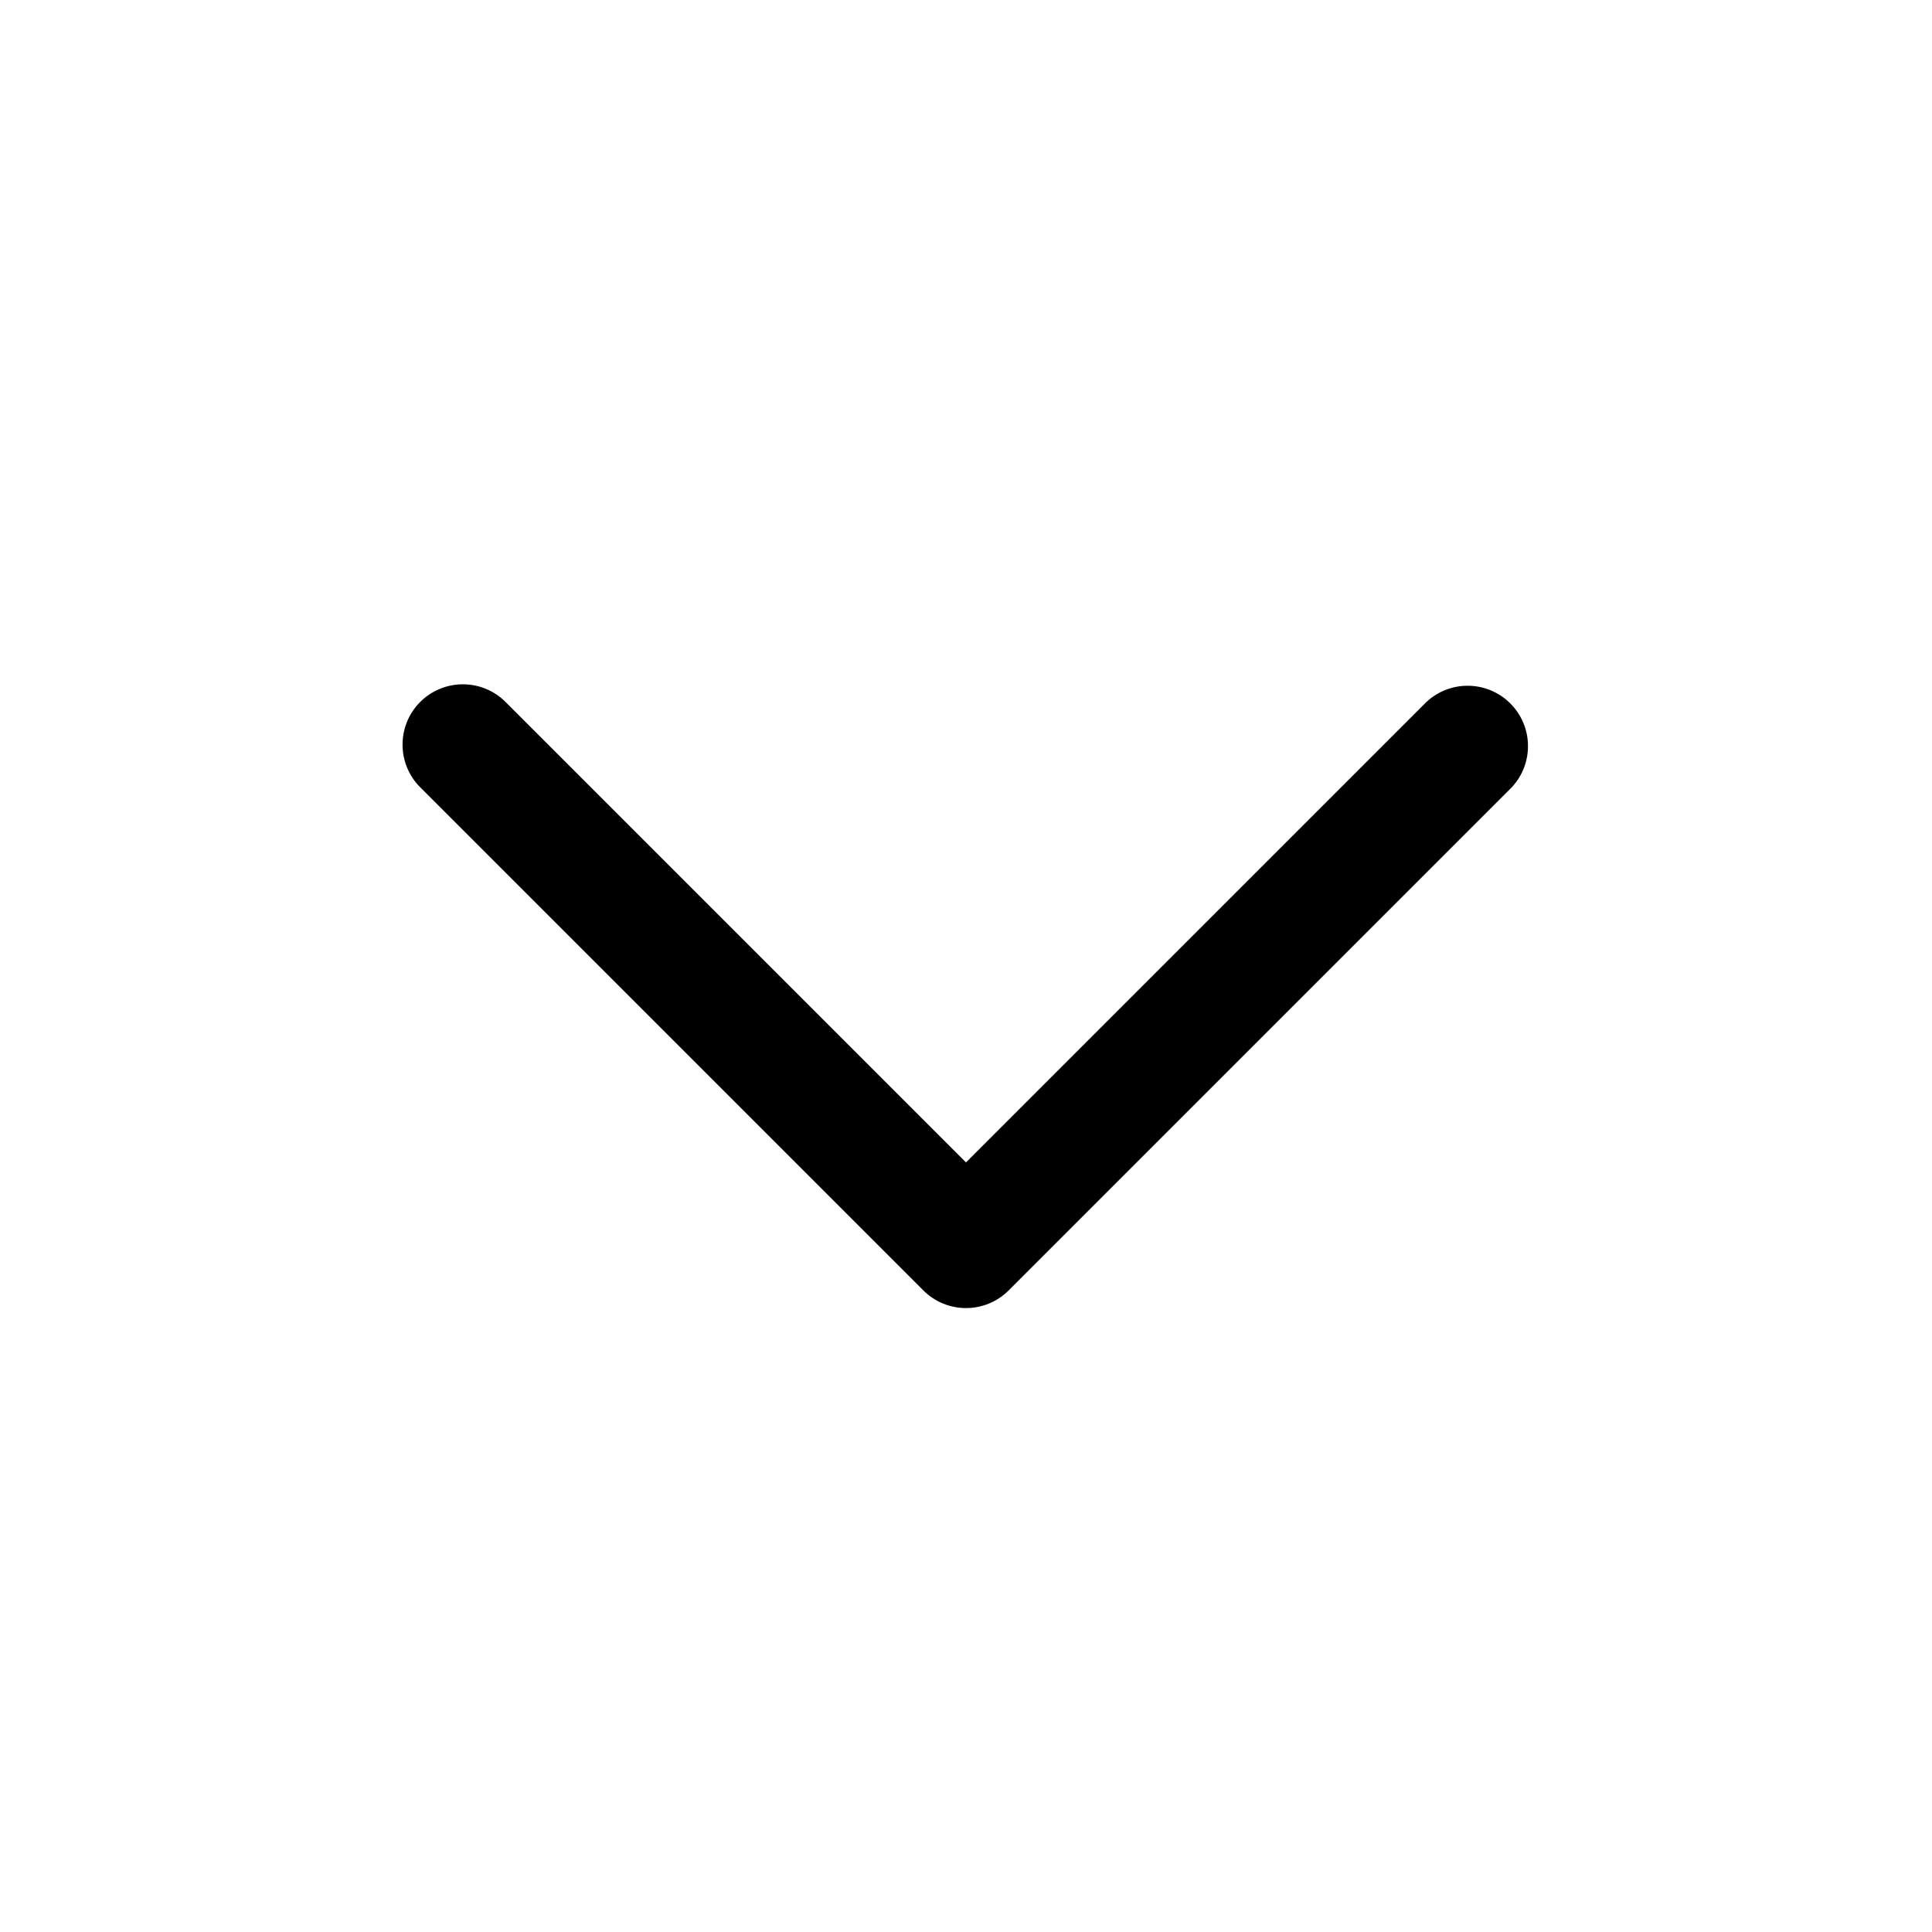
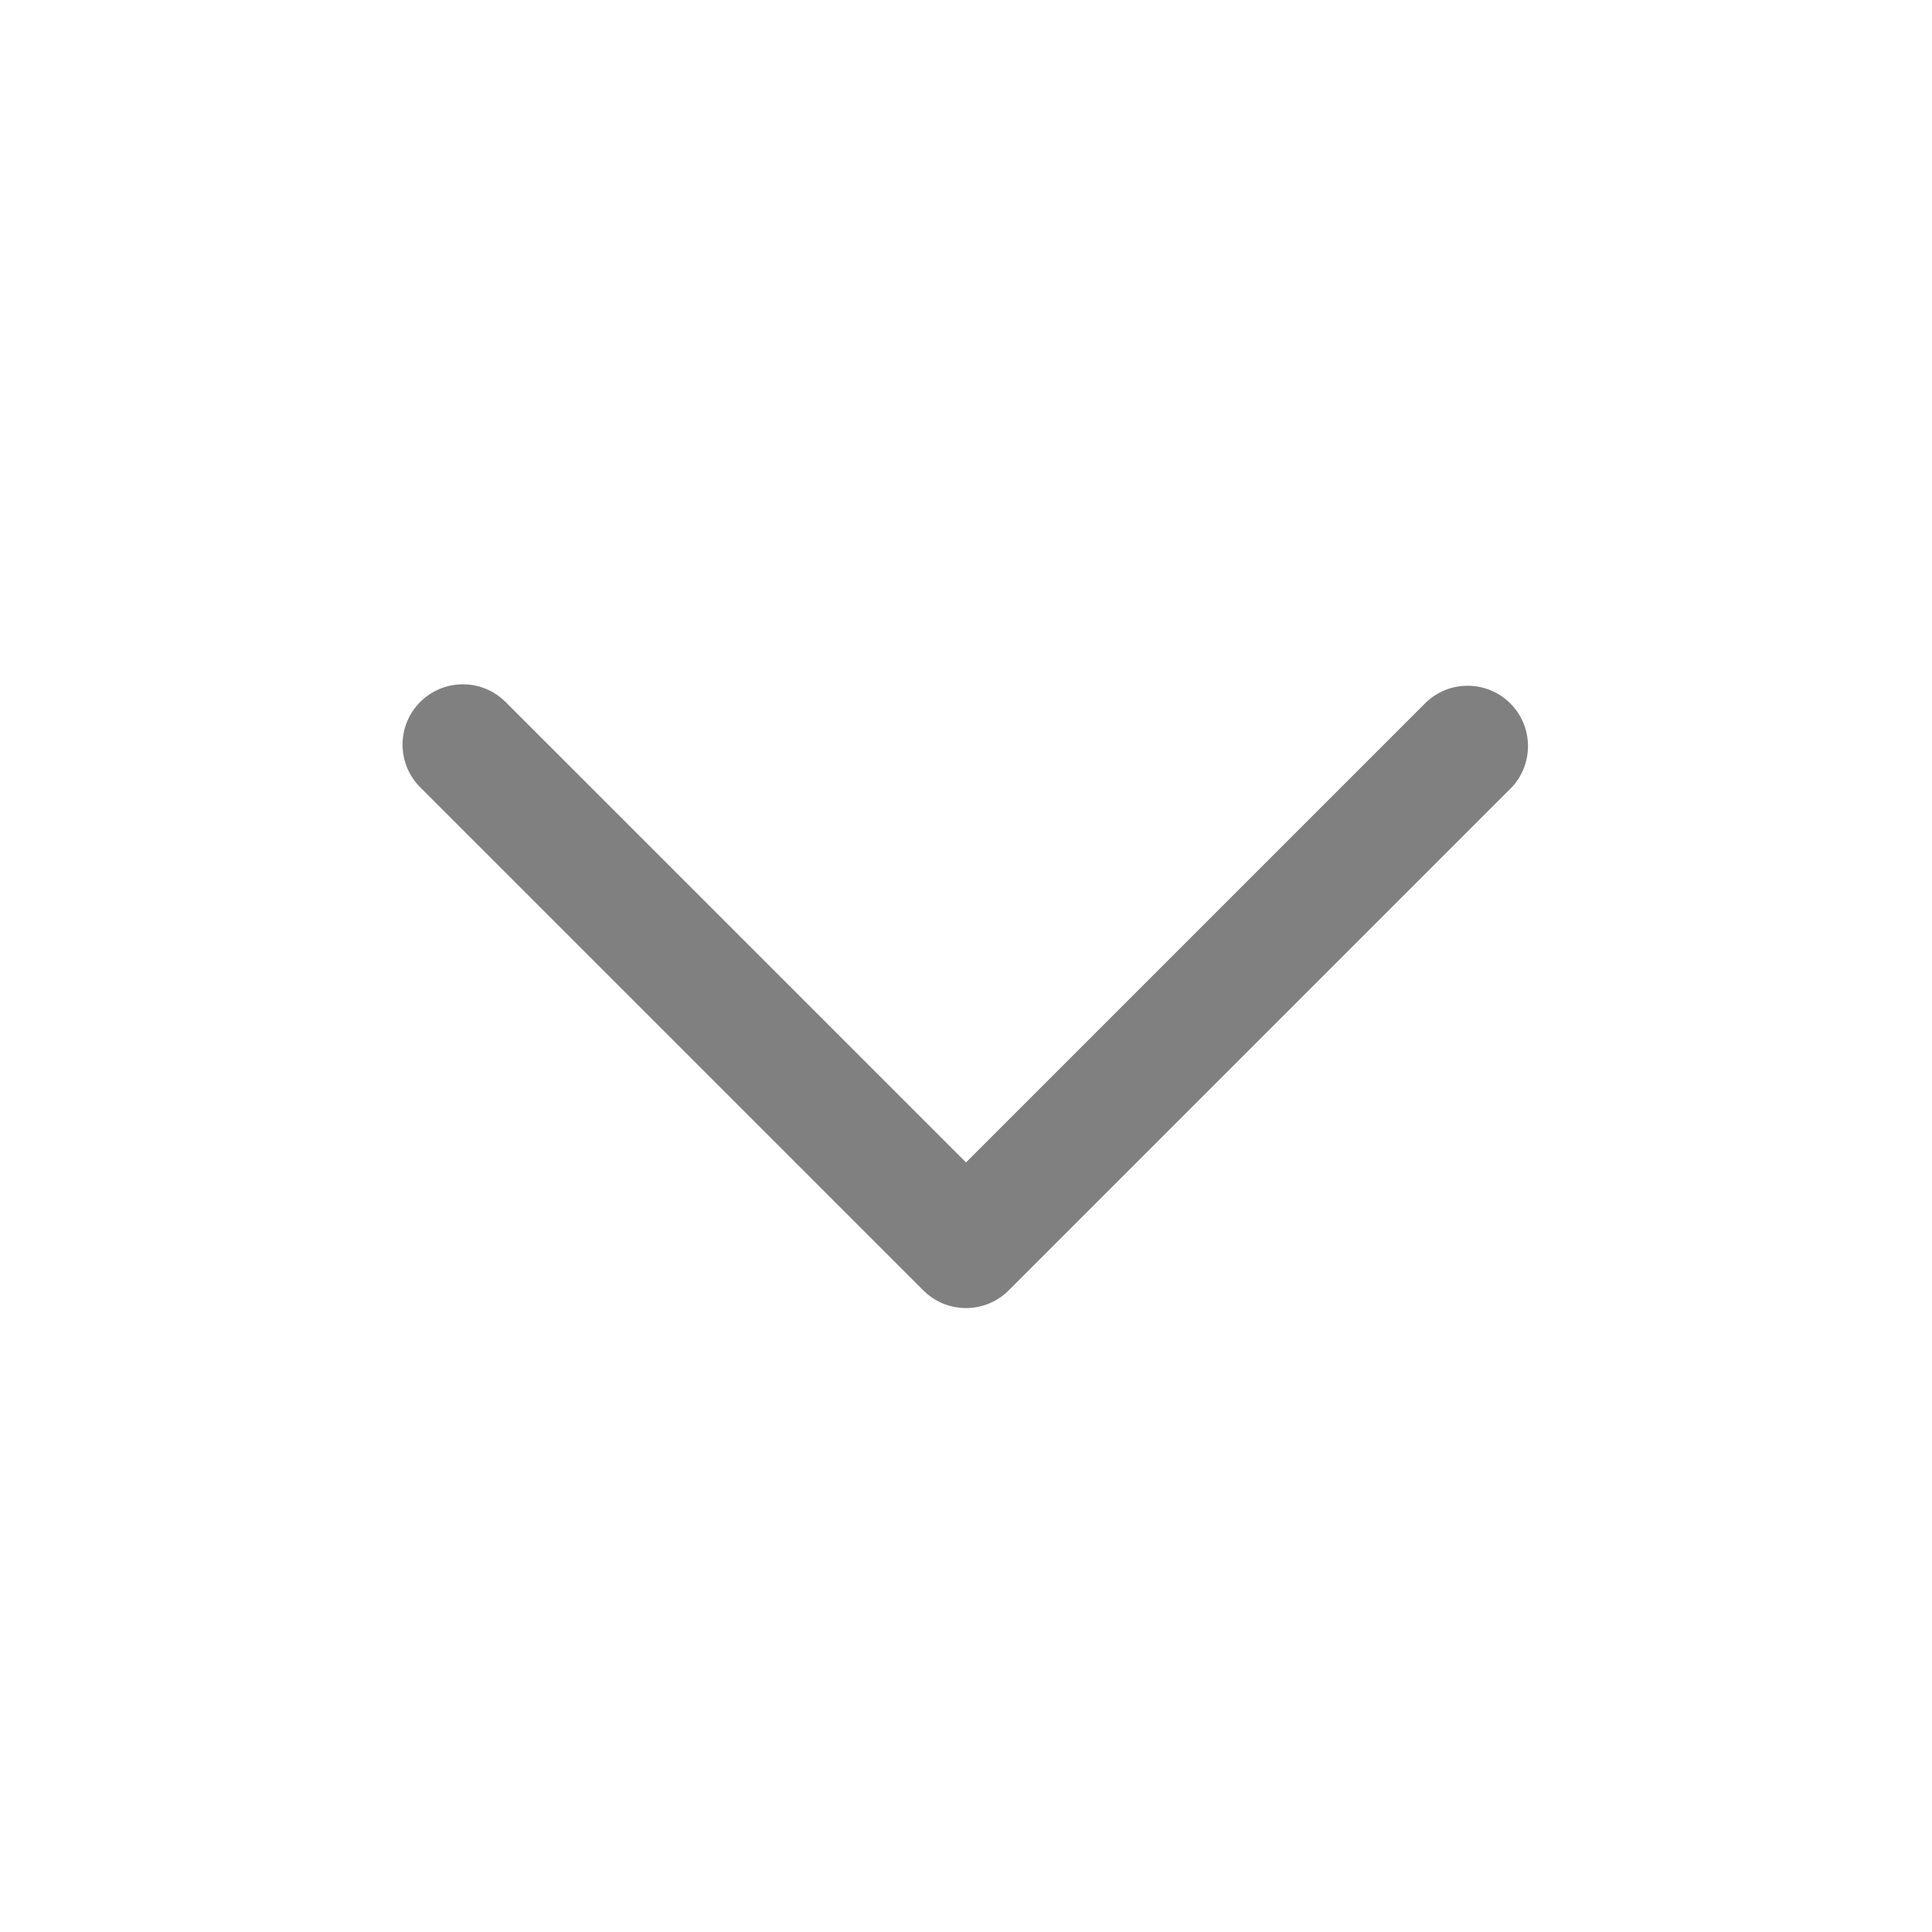
<svg xmlns="http://www.w3.org/2000/svg" viewBox="0 0 24 24" width="24" height="24">
-   <path fill-rule="evenodd" d="M5.22 8.72a.75.75 0 000 1.06l6.25 6.25a.75.75 0 001.06 0l6.25-6.25a.75.75 0 00-1.06-1.06L12 14.44 6.28 8.72a.75.75 0 00-1.06 0z" />
+   <path style="fill:grey" fill-rule="evenodd" d="M5.22 8.72a.75.75 0 000 1.06l6.25 6.25a.75.75 0 001.06 0l6.25-6.25a.75.75 0 00-1.06-1.06L12 14.44 6.28 8.72a.75.75 0 00-1.06 0z" />
</svg>
